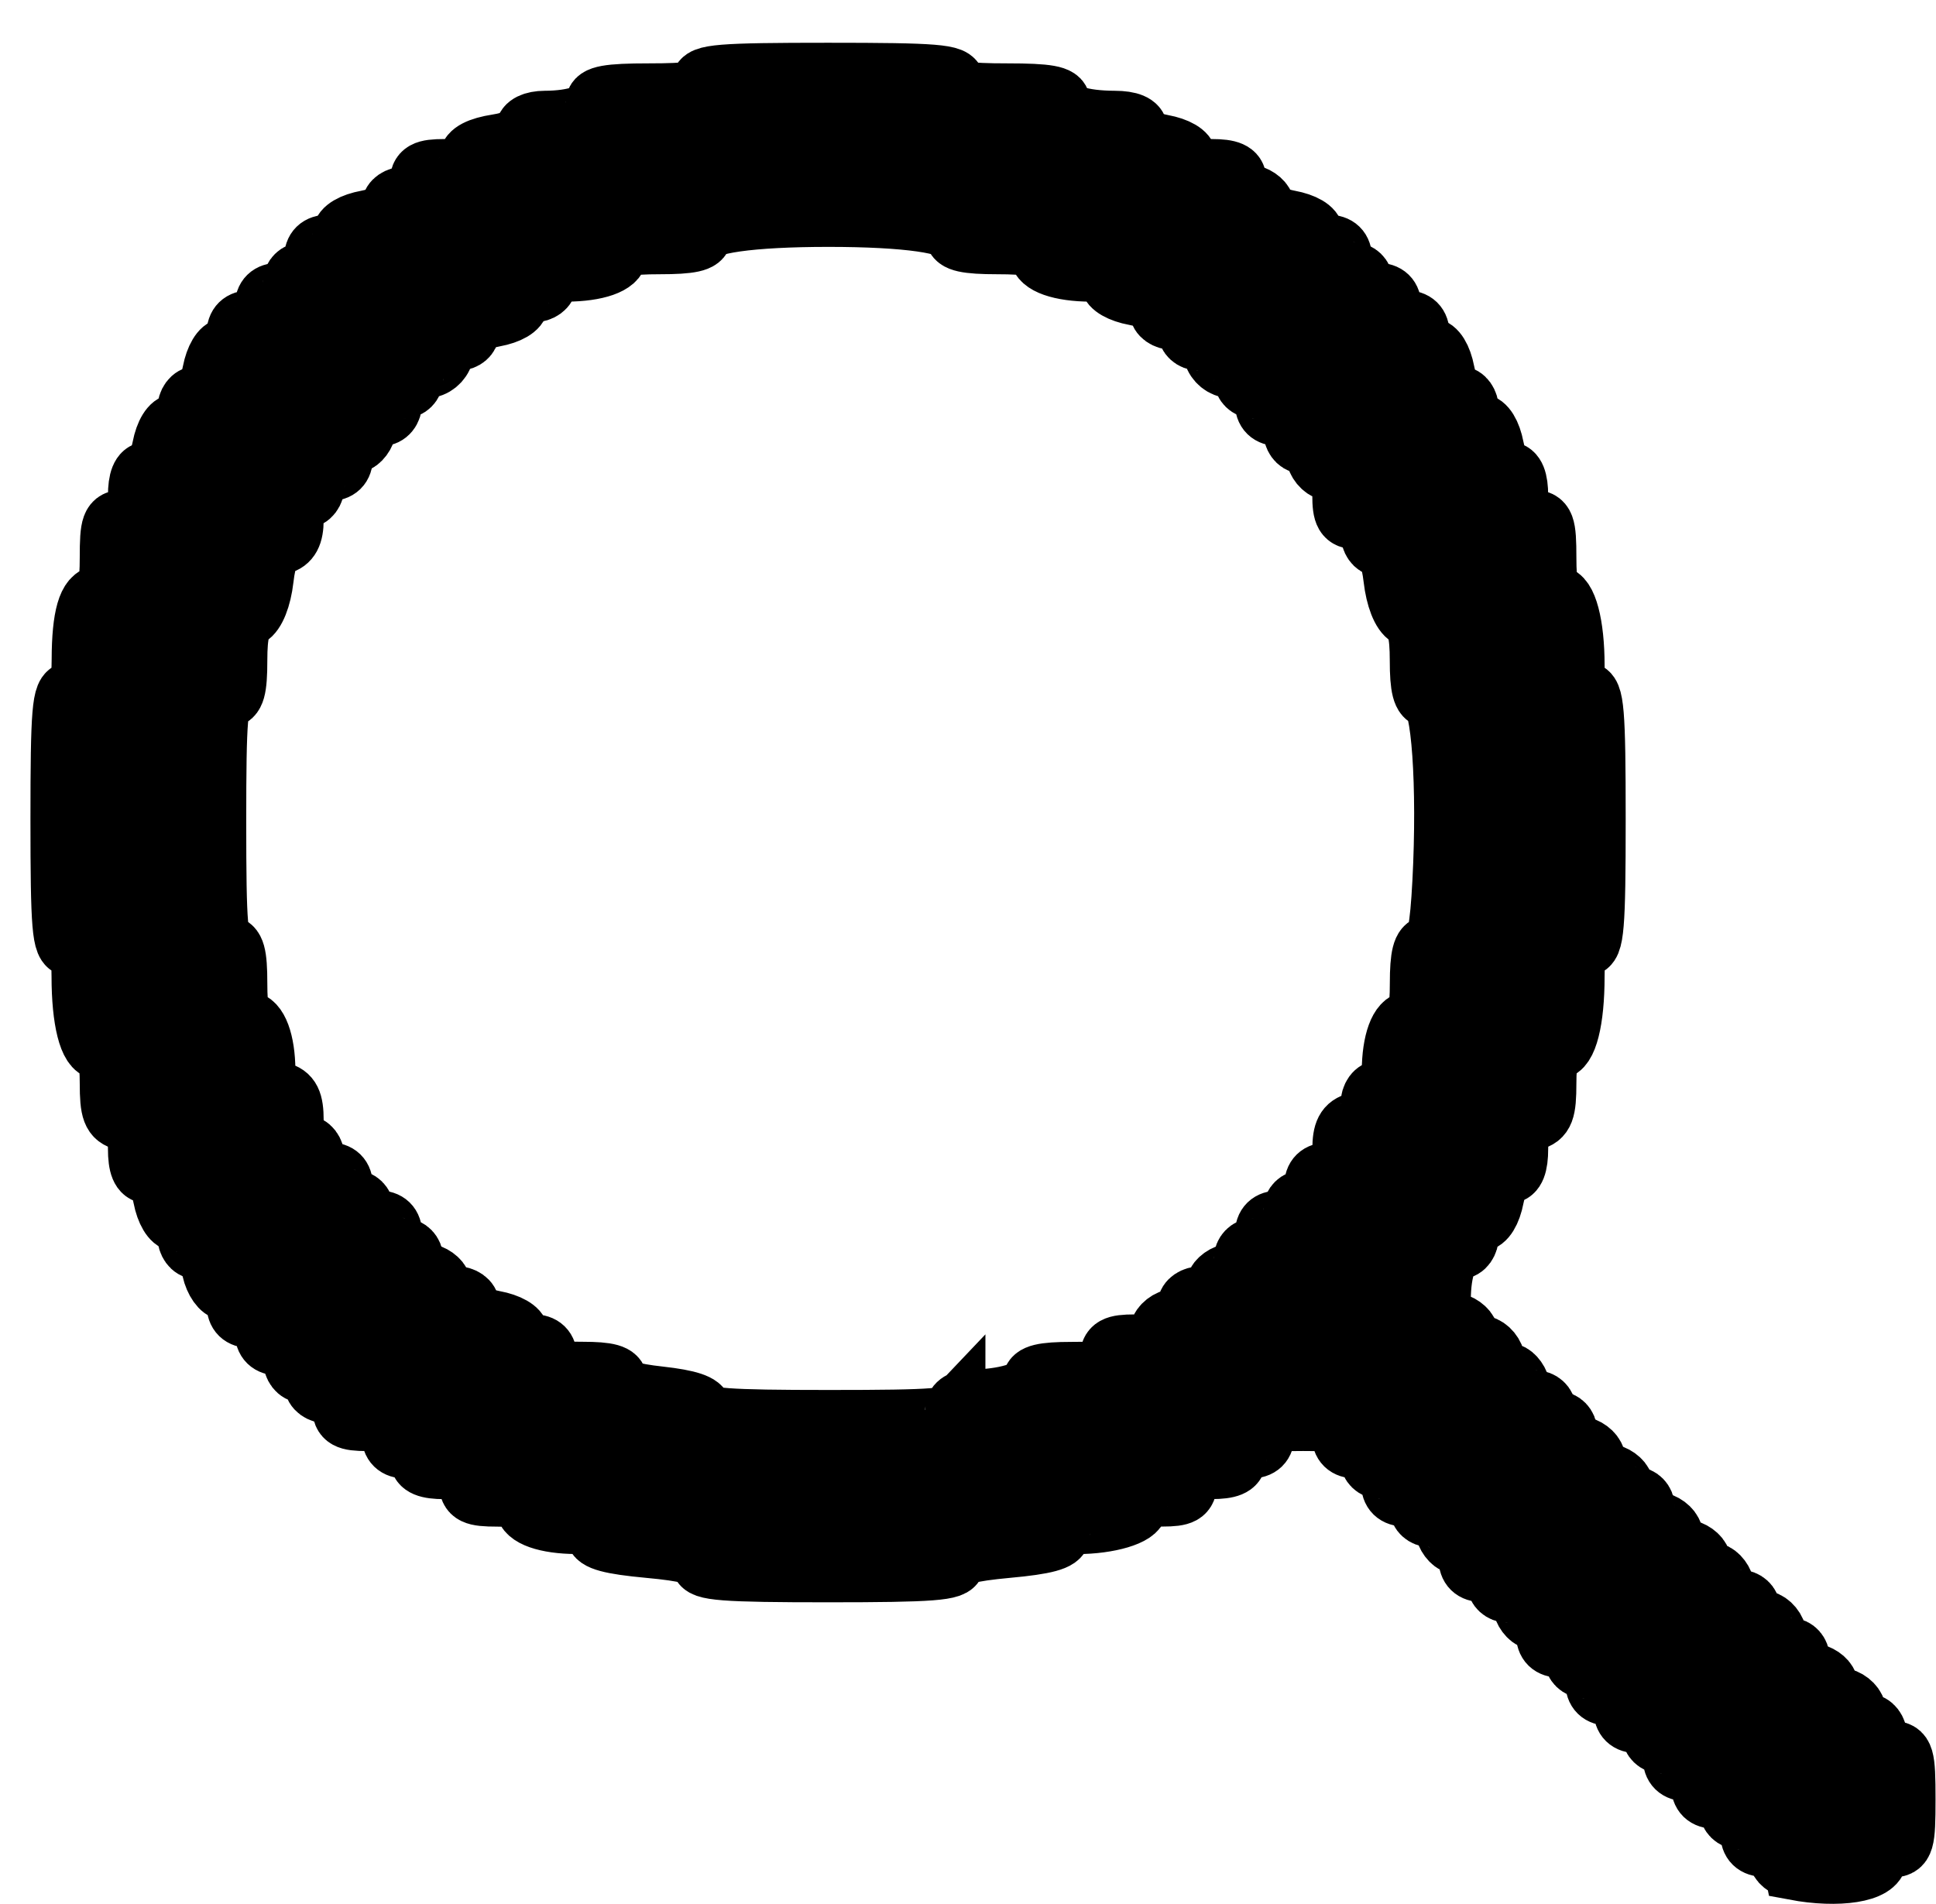
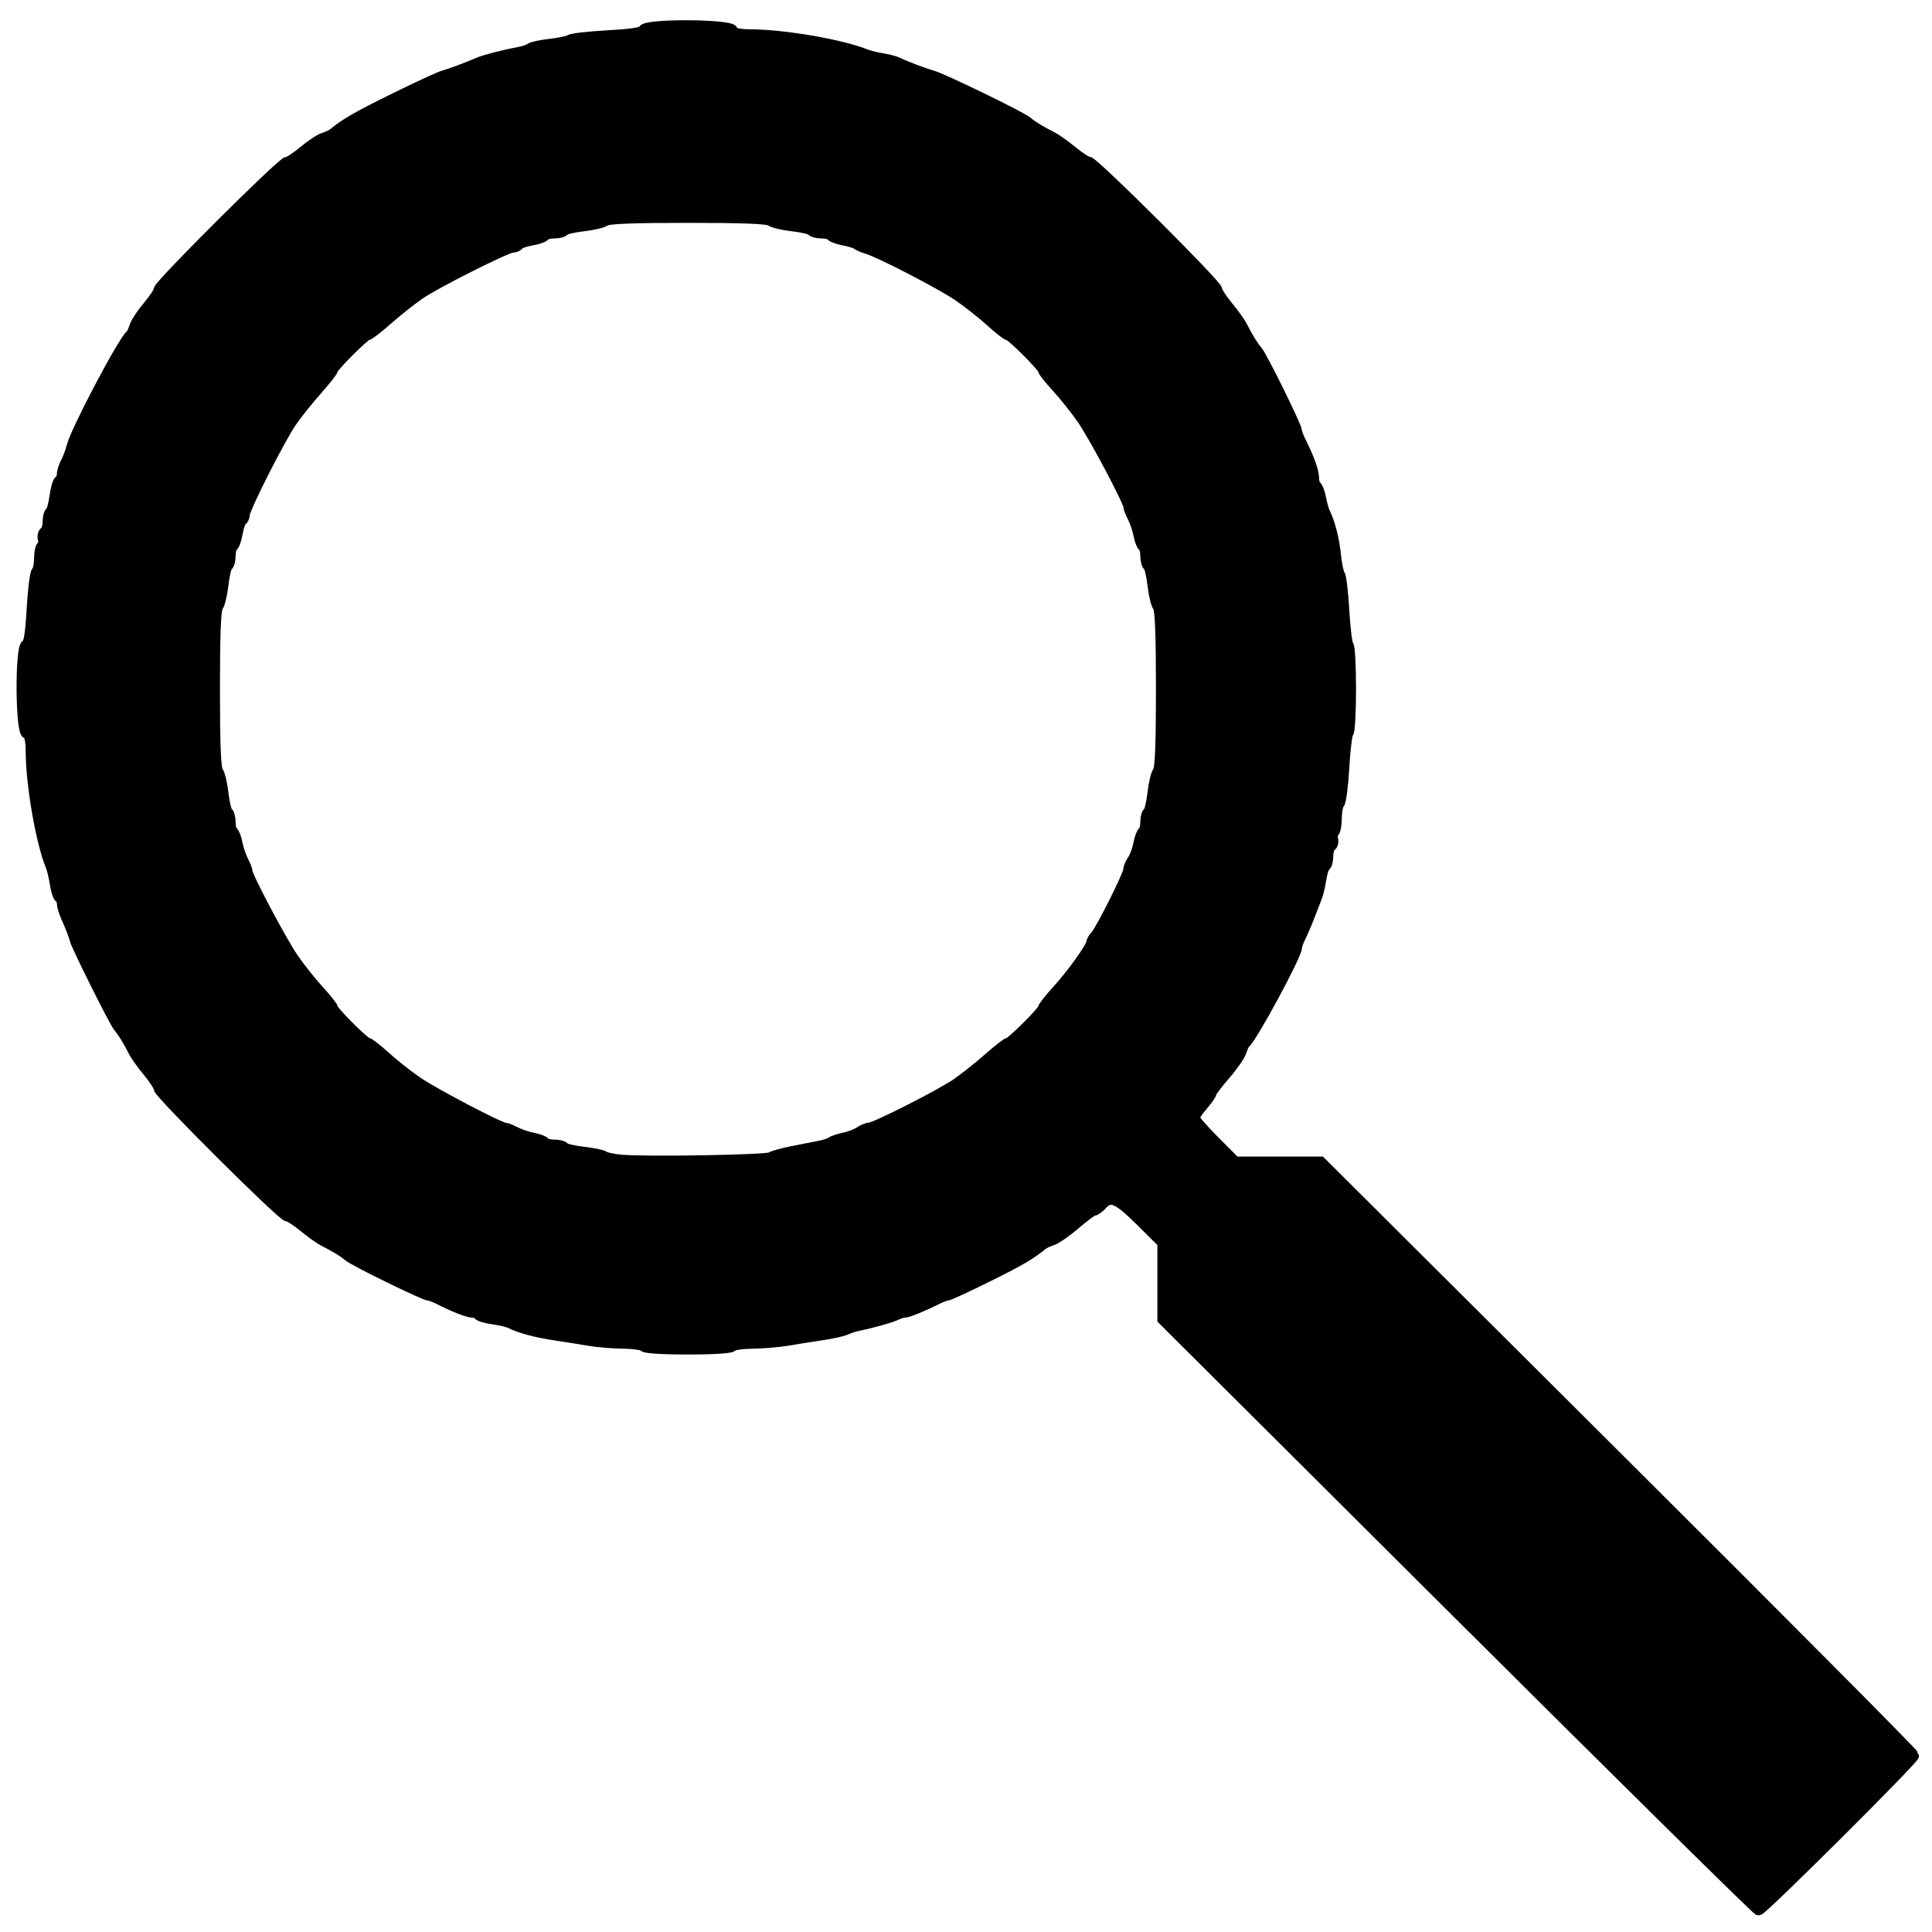
- <svg xmlns="http://www.w3.org/2000/svg" width="32.128mm" height="31.598mm" viewBox="0 0 32.128 31.598" version="1.1" id="svg1" xml:space="preserve">
-   <defs id="defs1" />
-   <g id="layer1" transform="translate(72.67928,-43.25833)">
-     <path fill="currentColor" stroke="currentColor" d="m -42.901,74.285 c -0.145,-0.027 -0.263,-0.123 -0.263,-0.213 0,-0.09 -0.105,-0.163 -0.234,-0.163 -0.156,0 -0.234,-0.076 -0.234,-0.228 0,-0.127 -0.078,-0.228 -0.175,-0.228 -0.096,0 -0.175,-0.077 -0.175,-0.171 0,-0.095 -0.104,-0.171 -0.234,-0.171 -0.156,0 -0.234,-0.076 -0.234,-0.228 0,-0.152 -0.078,-0.228 -0.234,-0.228 -0.156,0 -0.234,-0.076 -0.234,-0.228 0,-0.127 -0.078,-0.228 -0.175,-0.228 -0.096,0 -0.175,-0.077 -0.175,-0.171 0,-0.095 -0.104,-0.171 -0.234,-0.171 -0.156,0 -0.234,-0.076 -0.234,-0.228 0,-0.152 -0.078,-0.228 -0.234,-0.228 -0.156,0 -0.234,-0.076 -0.234,-0.228 0,-0.127 -0.078,-0.228 -0.175,-0.228 -0.096,0 -0.175,-0.077 -0.175,-0.171 0,-0.095 -0.104,-0.171 -0.234,-0.171 -0.156,0 -0.234,-0.076 -0.234,-0.228 0,-0.126 -0.073,-0.228 -0.162,-0.228 -0.089,0 -0.189,-0.103 -0.223,-0.228 -0.034,-0.126 -0.145,-0.228 -0.247,-0.228 -0.102,0 -0.186,-0.077 -0.186,-0.171 0,-0.095 -0.104,-0.171 -0.234,-0.171 -0.156,0 -0.234,-0.076 -0.234,-0.228 0,-0.126 -0.073,-0.228 -0.162,-0.228 -0.089,0 -0.189,-0.103 -0.223,-0.228 -0.034,-0.126 -0.145,-0.228 -0.247,-0.228 -0.102,0 -0.186,-0.077 -0.186,-0.171 0,-0.095 -0.104,-0.171 -0.234,-0.171 -0.156,0 -0.234,-0.076 -0.234,-0.228 0,-0.127 -0.078,-0.228 -0.175,-0.228 -0.096,0 -0.175,-0.077 -0.175,-0.171 0,-0.095 -0.104,-0.171 -0.234,-0.171 -0.156,0 -0.234,-0.076 -0.234,-0.228 0,-0.201 -0.078,-0.228 -0.642,-0.228 -0.564,0 -0.642,0.028 -0.642,0.228 0,0.152 -0.078,0.228 -0.234,0.228 -0.13,0 -0.234,0.076 -0.234,0.171 0,0.12 -0.123,0.171 -0.409,0.171 -0.331,0 -0.409,0.044 -0.409,0.228 0,0.185 -0.078,0.228 -0.409,0.228 -0.269,0 -0.409,0.054 -0.409,0.157 0,0.157 -0.481,0.3 -1.007,0.3 -0.158,0 -0.277,0.068 -0.277,0.158 0,0.113 -0.248,0.181 -0.876,0.238 -0.639,0.059 -0.876,0.124 -0.876,0.242 0,0.133 -0.368,0.162 -2.102,0.162 -1.734,0 -2.102,-0.028 -2.102,-0.162 0,-0.118 -0.237,-0.183 -0.876,-0.242 -0.628,-0.058 -0.876,-0.125 -0.876,-0.238 0,-0.096 -0.126,-0.158 -0.321,-0.159 -0.5,-0.002 -0.847,-0.124 -0.847,-0.297 0,-0.108 -0.147,-0.158 -0.467,-0.158 -0.389,0 -0.467,-0.038 -0.467,-0.228 0,-0.185 -0.078,-0.228 -0.409,-0.228 -0.285,0 -0.409,-0.052 -0.409,-0.171 0,-0.095 -0.104,-0.171 -0.234,-0.171 -0.156,0 -0.234,-0.076 -0.234,-0.228 0,-0.185 -0.078,-0.228 -0.409,-0.228 -0.331,0 -0.409,-0.043 -0.409,-0.228 0,-0.152 -0.078,-0.228 -0.234,-0.228 -0.13,0 -0.234,-0.076 -0.234,-0.171 0,-0.094 -0.079,-0.171 -0.175,-0.171 -0.097,0 -0.175,-0.101 -0.175,-0.228 0,-0.152 -0.078,-0.228 -0.234,-0.228 -0.156,0 -0.234,-0.076 -0.234,-0.228 0,-0.152 -0.078,-0.228 -0.234,-0.228 -0.156,0 -0.234,-0.076 -0.234,-0.228 0,-0.126 -0.075,-0.228 -0.166,-0.228 -0.091,0 -0.201,-0.154 -0.243,-0.343 -0.042,-0.188 -0.152,-0.343 -0.243,-0.343 -0.091,0 -0.166,-0.103 -0.166,-0.228 0,-0.126 -0.073,-0.228 -0.162,-0.228 -0.093,0 -0.195,-0.171 -0.239,-0.4 -0.046,-0.239 -0.145,-0.4 -0.247,-0.4 -0.117,0 -0.17,-0.127 -0.17,-0.41 0,-0.314 -0.055,-0.424 -0.234,-0.47 -0.193,-0.049 -0.234,-0.156 -0.234,-0.617 0,-0.397 -0.046,-0.558 -0.161,-0.558 -0.184,0 -0.307,-0.486 -0.307,-1.213 0,-0.368 -0.046,-0.5 -0.175,-0.5 -0.149,0 -0.175,-0.311 -0.175,-2.112 0,-1.802 0.026,-2.112 0.175,-2.112 0.131,0 0.176,-0.137 0.177,-0.542 0.002,-0.705 0.103,-1.056 0.304,-1.056 0.118,0 0.162,-0.169 0.162,-0.628 0,-0.552 0.028,-0.628 0.234,-0.628 0.189,0 0.234,-0.076 0.234,-0.4 0,-0.265 0.055,-0.4 0.162,-0.4 0.093,0 0.195,-0.171 0.239,-0.4 0.046,-0.239 0.145,-0.4 0.247,-0.4 0.093,0 0.17,-0.103 0.17,-0.228 0,-0.126 0.076,-0.228 0.17,-0.228 0.102,0 0.201,-0.16 0.247,-0.4 0.044,-0.229 0.146,-0.4 0.239,-0.4 0.089,0 0.162,-0.103 0.162,-0.228 0,-0.152 0.078,-0.228 0.234,-0.228 0.156,0 0.234,-0.076 0.234,-0.228 0,-0.152 0.078,-0.228 0.234,-0.228 0.13,0 0.234,-0.076 0.234,-0.171 0,-0.094 0.079,-0.171 0.175,-0.171 0.097,0 0.175,-0.101 0.175,-0.228 0,-0.152 0.078,-0.228 0.234,-0.228 0.128,0 0.234,-0.075 0.234,-0.166 0,-0.099 0.164,-0.196 0.409,-0.241 0.234,-0.043 0.409,-0.143 0.409,-0.234 0,-0.087 0.105,-0.159 0.234,-0.159 0.156,0 0.234,-0.076 0.234,-0.228 0,-0.185 0.078,-0.228 0.409,-0.228 0.284,0 0.409,-0.052 0.409,-0.17 0,-0.11 0.165,-0.196 0.467,-0.243 0.282,-0.044 0.467,-0.135 0.467,-0.23 0,-0.094 0.128,-0.157 0.321,-0.158 0.5,-0.002 0.847,-0.124 0.847,-0.297 0,-0.12 0.208,-0.158 0.876,-0.158 0.701,0 0.876,-0.034 0.876,-0.171 0,-0.146 0.311,-0.171 2.102,-0.171 1.791,0 2.102,0.025 2.102,0.171 0,0.137 0.175,0.171 0.876,0.171 0.668,0 0.876,0.038 0.876,0.158 0,0.18 0.35,0.295 0.905,0.297 0.245,9.47e-4 0.38,0.058 0.38,0.16 0,0.091 0.175,0.191 0.409,0.234 0.245,0.045 0.409,0.142 0.409,0.241 0,0.114 0.129,0.166 0.409,0.166 0.296,0 0.409,0.05 0.409,0.182 0,0.1 0.105,0.209 0.234,0.242 0.128,0.033 0.234,0.125 0.234,0.205 0,0.08 0.184,0.179 0.409,0.22 0.245,0.045 0.409,0.142 0.409,0.241 0,0.091 0.105,0.166 0.234,0.166 0.156,0 0.234,0.076 0.234,0.228 0,0.127 0.078,0.228 0.175,0.228 0.096,0 0.175,0.077 0.175,0.171 0,0.095 0.104,0.171 0.234,0.171 0.156,0 0.234,0.076 0.234,0.228 0,0.152 0.078,0.228 0.234,0.228 0.156,0 0.234,0.076 0.234,0.228 0,0.126 0.076,0.228 0.17,0.228 0.102,0 0.201,0.16 0.247,0.4 0.044,0.229 0.146,0.4 0.239,0.4 0.089,0 0.162,0.103 0.162,0.228 0,0.126 0.076,0.228 0.17,0.228 0.102,0 0.201,0.16 0.247,0.4 0.044,0.229 0.146,0.4 0.239,0.4 0.107,0 0.162,0.135 0.162,0.4 0,0.324 0.044,0.4 0.234,0.4 0.205,0 0.234,0.076 0.234,0.628 0,0.457 0.044,0.628 0.161,0.628 0.179,0 0.307,0.483 0.307,1.156 0,0.317 0.05,0.442 0.175,0.442 0.149,0 0.175,0.311 0.175,2.112 0,1.802 -0.026,2.112 -0.175,2.112 -0.129,0 -0.175,0.132 -0.175,0.5 0,0.727 -0.123,1.213 -0.307,1.213 -0.114,0 -0.161,0.161 -0.161,0.558 0,0.462 -0.04,0.568 -0.234,0.617 -0.179,0.046 -0.234,0.156 -0.234,0.47 0,0.274 -0.054,0.41 -0.162,0.41 -0.093,0 -0.195,0.171 -0.239,0.4 -0.046,0.239 -0.145,0.4 -0.247,0.4 -0.093,0 -0.17,0.103 -0.17,0.228 0,0.126 -0.073,0.228 -0.162,0.228 -0.178,0 -0.302,0.34 -0.304,0.839 -0.001,0.229 0.067,0.342 0.232,0.384 0.128,0.033 0.234,0.131 0.234,0.218 0,0.087 0.084,0.158 0.186,0.158 0.102,0 0.214,0.103 0.247,0.228 0.034,0.126 0.128,0.228 0.209,0.228 0.081,0 0.175,0.103 0.209,0.228 0.034,0.126 0.145,0.228 0.247,0.228 0.102,0 0.186,0.077 0.186,0.171 0,0.094 0.079,0.171 0.175,0.171 0.096,0 0.175,0.082 0.175,0.182 0,0.1 0.105,0.209 0.234,0.242 0.128,0.033 0.234,0.136 0.234,0.228 0,0.093 0.105,0.196 0.234,0.228 0.128,0.033 0.234,0.131 0.234,0.218 0,0.087 0.079,0.158 0.175,0.158 0.096,0 0.175,0.082 0.175,0.182 0,0.1 0.105,0.209 0.234,0.242 0.128,0.033 0.234,0.136 0.234,0.228 0,0.093 0.105,0.196 0.234,0.228 0.128,0.033 0.234,0.131 0.234,0.218 0,0.087 0.073,0.158 0.162,0.158 0.089,0 0.189,0.103 0.223,0.228 0.034,0.126 0.145,0.228 0.247,0.228 0.102,0 0.186,0.077 0.186,0.171 0,0.094 0.084,0.171 0.186,0.171 0.102,0 0.214,0.103 0.247,0.228 0.034,0.126 0.134,0.228 0.223,0.228 0.089,0 0.162,0.082 0.162,0.182 0,0.1 0.105,0.209 0.234,0.242 0.128,0.033 0.234,0.125 0.234,0.204 0,0.08 0.105,0.172 0.234,0.204 0.128,0.033 0.234,0.142 0.234,0.242 0,0.1 0.079,0.182 0.175,0.182 0.097,0 0.175,0.101 0.175,0.228 0,0.152 0.078,0.228 0.234,0.228 0.211,0 0.234,0.076 0.234,0.799 0,0.723 -0.022,0.799 -0.234,0.799 -0.128,0 -0.234,0.071 -0.234,0.158 0,0.254 -0.64,0.356 -1.372,0.218 z m -13.926,-7.627 c 0,-0.104 0.109,-0.171 0.277,-0.171 0.526,0 1.007,-0.143 1.007,-0.3 0,-0.114 0.175,-0.157 0.642,-0.157 0.564,0 0.642,-0.028 0.642,-0.228 0,-0.185 0.078,-0.228 0.409,-0.228 0.296,0 0.409,-0.05 0.409,-0.182 0,-0.1 0.105,-0.209 0.234,-0.242 0.128,-0.033 0.234,-0.131 0.234,-0.218 0,-0.087 0.105,-0.158 0.234,-0.158 0.128,0 0.234,-0.071 0.234,-0.158 0,-0.087 0.105,-0.185 0.234,-0.218 0.128,-0.033 0.234,-0.142 0.234,-0.242 0,-0.1 0.079,-0.182 0.175,-0.182 0.097,0 0.175,-0.101 0.175,-0.228 0,-0.152 0.078,-0.228 0.234,-0.228 0.13,0 0.234,-0.076 0.234,-0.171 0,-0.094 0.079,-0.171 0.175,-0.171 0.097,0 0.175,-0.101 0.175,-0.228 0,-0.152 0.078,-0.228 0.234,-0.228 0.188,0 0.234,-0.076 0.234,-0.386 0,-0.29 0.058,-0.401 0.234,-0.446 0.14,-0.036 0.234,-0.156 0.234,-0.299 0,-0.136 0.075,-0.239 0.175,-0.239 0.113,0 0.176,-0.112 0.177,-0.314 0.003,-0.489 0.127,-0.828 0.304,-0.828 0.118,0 0.162,-0.169 0.162,-0.628 0,-0.454 0.044,-0.628 0.159,-0.628 0.119,0 0.173,-0.267 0.215,-1.056 0.084,-1.597 -0.018,-3.054 -0.214,-3.054 -0.117,0 -0.161,-0.171 -0.161,-0.622 0,-0.453 -0.051,-0.65 -0.188,-0.725 -0.113,-0.062 -0.212,-0.314 -0.249,-0.634 -0.04,-0.344 -0.117,-0.531 -0.221,-0.531 -0.088,0 -0.16,-0.103 -0.16,-0.228 0,-0.152 -0.078,-0.228 -0.234,-0.228 -0.189,0 -0.234,-0.076 -0.234,-0.4 0,-0.29 -0.051,-0.4 -0.186,-0.4 -0.102,0 -0.214,-0.103 -0.247,-0.228 -0.034,-0.126 -0.134,-0.228 -0.223,-0.228 -0.089,0 -0.162,-0.103 -0.162,-0.228 0,-0.152 -0.078,-0.228 -0.234,-0.228 -0.156,0 -0.234,-0.076 -0.234,-0.228 0,-0.127 -0.078,-0.228 -0.175,-0.228 -0.096,0 -0.175,-0.077 -0.175,-0.171 0,-0.094 -0.099,-0.171 -0.22,-0.171 -0.122,0 -0.247,-0.102 -0.281,-0.228 -0.034,-0.126 -0.145,-0.228 -0.247,-0.228 -0.102,0 -0.186,-0.077 -0.186,-0.171 0,-0.095 -0.104,-0.171 -0.234,-0.171 -0.128,0 -0.234,-0.075 -0.234,-0.166 0,-0.099 -0.164,-0.196 -0.409,-0.241 -0.234,-0.043 -0.409,-0.143 -0.409,-0.234 0,-0.096 -0.126,-0.159 -0.321,-0.16 -0.5,-0.002 -0.847,-0.124 -0.847,-0.297 0,-0.117 -0.182,-0.158 -0.701,-0.158 -0.513,0 -0.701,-0.042 -0.701,-0.155 0,-0.184 -0.809,-0.299 -2.102,-0.299 -1.293,0 -2.102,0.115 -2.102,0.299 0,0.114 -0.188,0.155 -0.701,0.155 -0.519,0 -0.701,0.041 -0.701,0.158 0,0.173 -0.347,0.295 -0.847,0.297 -0.207,9.46e-4 -0.321,0.062 -0.321,0.173 0,0.095 -0.104,0.171 -0.234,0.171 -0.128,0 -0.234,0.075 -0.234,0.166 0,0.099 -0.164,0.196 -0.409,0.241 -0.234,0.043 -0.409,0.143 -0.409,0.234 0,0.087 -0.084,0.159 -0.186,0.159 -0.102,0 -0.214,0.103 -0.247,0.228 -0.034,0.126 -0.159,0.228 -0.281,0.228 -0.121,0 -0.22,0.077 -0.22,0.171 0,0.094 -0.079,0.171 -0.175,0.171 -0.097,0 -0.175,0.101 -0.175,0.228 0,0.133 -0.078,0.228 -0.186,0.228 -0.102,0 -0.214,0.103 -0.247,0.228 -0.034,0.126 -0.134,0.228 -0.223,0.228 -0.089,0 -0.162,0.103 -0.162,0.228 0,0.152 -0.078,0.228 -0.234,0.228 -0.156,0 -0.234,0.076 -0.234,0.228 0,0.127 -0.078,0.228 -0.175,0.228 -0.118,0 -0.175,0.115 -0.175,0.353 0,0.25 -0.064,0.37 -0.219,0.409 -0.162,0.041 -0.235,0.193 -0.28,0.577 -0.036,0.311 -0.136,0.563 -0.248,0.624 -0.136,0.075 -0.188,0.272 -0.188,0.725 0,0.477 -0.041,0.622 -0.175,0.622 -0.149,0 -0.175,0.304 -0.175,2.055 0,1.751 0.026,2.055 0.175,2.055 0.134,0 0.175,0.146 0.175,0.628 0,0.459 0.044,0.628 0.162,0.628 0.175,0 0.301,0.338 0.304,0.815 0.001,0.204 0.077,0.32 0.235,0.36 0.179,0.046 0.234,0.156 0.234,0.47 0,0.289 0.052,0.41 0.175,0.41 0.097,0 0.175,0.101 0.175,0.228 0,0.152 0.078,0.228 0.234,0.228 0.156,0 0.234,0.076 0.234,0.228 0,0.127 0.078,0.228 0.175,0.228 0.096,0 0.175,0.077 0.175,0.171 0,0.095 0.104,0.171 0.234,0.171 0.156,0 0.234,0.076 0.234,0.228 0,0.127 0.078,0.228 0.175,0.228 0.096,0 0.175,0.082 0.175,0.182 0,0.1 0.105,0.209 0.234,0.242 0.128,0.033 0.234,0.131 0.234,0.218 0,0.087 0.105,0.158 0.234,0.158 0.128,0 0.234,0.075 0.234,0.166 0,0.099 0.164,0.196 0.409,0.241 0.234,0.043 0.409,0.143 0.409,0.234 0,0.087 0.105,0.159 0.234,0.159 0.156,0 0.234,0.076 0.234,0.228 0,0.198 0.078,0.228 0.584,0.228 0.432,0 0.584,0.043 0.584,0.166 0,0.118 0.203,0.188 0.701,0.243 0.477,0.053 0.701,0.127 0.701,0.234 0,0.127 0.399,0.157 2.102,0.157 1.791,0 2.102,-0.025 2.102,-0.171 z" id="path1" />
+ <svg class="search-icon" viewBox="0 0 175.988 175.988">
+   <g transform="translate(135.8189,-110.269)">
+     <path fill="currentColor" stroke="currentColor" d="M -2.889,257.346 -29.893,230.446 v -3.489 -3.489 l -2.013,-1.994 c -2.124,-2.103 -2.751,-2.364 -3.556,-1.478 -0.258,0.284 -0.581,0.516 -0.717,0.516 -0.137,0 -0.905,0.565 -1.708,1.255 -0.803,0.69 -1.742,1.343 -2.088,1.451 -0.345,0.108 -0.753,0.299 -0.907,0.425 -1.088,0.894 -2.081,1.473 -5.05,2.942 -1.854,0.918 -3.483,1.668 -3.618,1.668 -0.136,0 -0.577,0.167 -0.98,0.371 -1.212,0.613 -2.607,1.177 -2.913,1.177 -0.158,0 -0.491,0.102 -0.738,0.228 -0.441,0.223 -2.144,0.704 -3.429,0.968 -0.356,0.073 -0.881,0.243 -1.166,0.377 -0.285,0.134 -1.276,0.354 -2.202,0.489 -0.926,0.135 -2.325,0.356 -3.109,0.492 -0.784,0.136 -2.205,0.256 -3.158,0.266 -0.953,0.01 -1.805,0.135 -1.893,0.277 -0.095,0.153 -1.725,0.258 -4.015,0.258 -2.291,0 -3.92,-0.105 -4.015,-0.258 -0.088,-0.142 -0.94,-0.267 -1.893,-0.277 -0.953,-0.01 -2.374,-0.13 -3.158,-0.266 -0.784,-0.136 -2.166,-0.357 -3.072,-0.491 -1.667,-0.246 -3.155,-0.644 -3.993,-1.068 -0.252,-0.128 -0.984,-0.304 -1.626,-0.391 -0.642,-0.088 -1.229,-0.259 -1.305,-0.381 -0.076,-0.122 -0.317,-0.222 -0.537,-0.222 -0.404,0 -1.682,-0.498 -3.024,-1.177 -0.403,-0.204 -0.843,-0.371 -0.976,-0.371 -0.381,0 -6.786,-3.13 -7.294,-3.565 -0.479,-0.41 -1.19,-0.845 -2.265,-1.386 -0.356,-0.179 -1.18,-0.764 -1.83,-1.3 -0.65,-0.536 -1.334,-0.974 -1.519,-0.974 -0.439,0 -11.676,-11.193 -11.676,-11.631 0,-0.184 -0.44,-0.865 -0.978,-1.513 -0.538,-0.648 -1.126,-1.468 -1.305,-1.823 -0.543,-1.071 -0.979,-1.778 -1.391,-2.256 -0.365,-0.424 -3.831,-7.37 -3.96,-7.936 -0.08,-0.353 -0.381,-1.131 -0.812,-2.103 -0.198,-0.447 -0.361,-0.992 -0.361,-1.21 0,-0.219 -0.106,-0.463 -0.236,-0.543 -0.13,-0.08 -0.312,-0.638 -0.403,-1.241 -0.092,-0.602 -0.263,-1.328 -0.382,-1.611 -0.88,-2.114 -1.789,-7.304 -1.815,-10.358 -0.01,-1.162 -0.117,-1.625 -0.402,-1.734 -0.545,-0.208 -0.581,-7.848 -0.038,-8.056 0.254,-0.097 0.4,-1.003 0.529,-3.28 0.098,-1.73 0.29,-3.257 0.427,-3.393 0.137,-0.136 0.248,-0.682 0.248,-1.213 0,-0.531 0.106,-1.03 0.235,-1.11 0.129,-0.08 0.177,-0.364 0.107,-0.631 -0.07,-0.268 -9.8e-4,-0.565 0.154,-0.66 0.155,-0.095 0.282,-0.508 0.282,-0.917 0,-0.409 0.101,-0.806 0.225,-0.882 0.124,-0.076 0.302,-0.717 0.396,-1.424 0.094,-0.707 0.284,-1.355 0.423,-1.44 0.138,-0.085 0.252,-0.351 0.253,-0.591 8.9e-4,-0.24 0.158,-0.734 0.349,-1.099 0.191,-0.364 0.43,-1.003 0.532,-1.419 0.351,-1.438 4.656,-9.601 5.365,-10.175 0.088,-0.071 0.25,-0.418 0.361,-0.772 0.111,-0.354 0.651,-1.174 1.201,-1.823 0.549,-0.649 0.999,-1.331 0.999,-1.515 0,-0.438 11.237,-11.631 11.676,-11.631 0.185,0 0.869,-0.448 1.521,-0.995 0.652,-0.547 1.466,-1.084 1.81,-1.193 0.344,-0.109 0.751,-0.301 0.904,-0.427 1.104,-0.907 2.138,-1.501 5.514,-3.167 2.108,-1.04 4.123,-1.971 4.479,-2.069 0.625,-0.172 2.168,-0.747 3.238,-1.207 0.556,-0.239 2.36,-0.702 3.627,-0.93 0.427,-0.077 0.901,-0.238 1.053,-0.358 0.152,-0.12 0.968,-0.295 1.813,-0.39 0.845,-0.095 1.66,-0.268 1.811,-0.385 0.15,-0.117 1.689,-0.292 3.419,-0.39 2.276,-0.128 3.183,-0.274 3.28,-0.526 0.208,-0.541 7.878,-0.505 8.087,0.038 0.109,0.284 0.574,0.391 1.74,0.4 3.057,0.025 8.223,0.922 10.399,1.804 0.285,0.116 0.97,0.284 1.521,0.375 0.552,0.091 1.193,0.262 1.425,0.379 0.6,0.304 2.378,0.979 3.141,1.191 0.946,0.263 8.081,3.732 8.615,4.189 0.48,0.41 1.191,0.845 2.265,1.385 0.356,0.179 1.18,0.764 1.83,1.3 0.65,0.536 1.334,0.974 1.519,0.974 0.439,0 11.676,11.193 11.676,11.631 0,0.184 0.44,0.865 0.978,1.513 0.538,0.648 1.126,1.468 1.305,1.823 0.543,1.071 0.979,1.779 1.391,2.256 0.436,0.506 3.579,6.887 3.579,7.266 0,0.133 0.163,0.57 0.363,0.972 0.78,1.57 1.191,2.71 1.191,3.304 0,0.342 0.103,0.685 0.23,0.762 0.126,0.078 0.309,0.563 0.406,1.079 0.097,0.516 0.271,1.127 0.386,1.358 0.446,0.894 0.836,2.432 0.975,3.846 0.08,0.812 0.244,1.602 0.366,1.756 0.121,0.154 0.298,1.639 0.393,3.299 0.095,1.661 0.272,3.08 0.392,3.154 0.12,0.074 0.219,1.863 0.219,3.975 0,2.112 -0.099,3.901 -0.219,3.975 -0.12,0.074 -0.297,1.5 -0.393,3.168 -0.096,1.668 -0.289,3.147 -0.429,3.286 -0.14,0.14 -0.255,0.746 -0.255,1.348 0,0.602 -0.106,1.159 -0.235,1.239 -0.129,0.08 -0.177,0.364 -0.107,0.631 0.07,0.268 0.001,0.565 -0.154,0.66 -0.155,0.095 -0.282,0.508 -0.282,0.917 0,0.409 -0.106,0.809 -0.237,0.889 -0.13,0.08 -0.312,0.638 -0.403,1.241 -0.092,0.602 -0.263,1.328 -0.38,1.611 -0.117,0.284 -0.411,1.039 -0.654,1.677 -0.242,0.639 -0.606,1.49 -0.808,1.892 -0.202,0.402 -0.368,0.864 -0.368,1.026 0,0.661 -4.059,8.181 -4.693,8.694 -0.088,0.071 -0.249,0.419 -0.359,0.774 -0.11,0.355 -0.767,1.3 -1.46,2.099 -0.693,0.8 -1.265,1.555 -1.271,1.677 -0.006,0.123 -0.355,0.625 -0.777,1.116 -0.422,0.491 -0.767,1.011 -0.767,1.155 0,0.144 0.842,1.106 1.872,2.139 l 1.872,1.877 h 3.893 3.893 l 27.005,26.901 c 14.853,14.795 27.005,27.018 27.005,27.16 0,0.337 -13.782,14.061 -14.12,14.061 -0.142,0 -12.41,-12.105 -27.263,-26.901 z M -65.624,215.718 c 0.204,-0.131 1.128,-0.386 2.055,-0.567 0.926,-0.181 2.033,-0.399 2.461,-0.484 0.427,-0.085 0.894,-0.243 1.036,-0.351 0.142,-0.108 0.667,-0.282 1.166,-0.388 0.499,-0.105 1.137,-0.351 1.418,-0.546 0.281,-0.195 0.667,-0.354 0.858,-0.354 0.528,0 6.489,-3.02 7.957,-4.031 0.712,-0.491 2.016,-1.526 2.896,-2.301 0.881,-0.775 1.693,-1.409 1.806,-1.409 0.284,0 3.199,-2.898 3.199,-3.181 0,-0.126 0.583,-0.865 1.295,-1.642 1.295,-1.411 3.108,-3.946 3.108,-4.344 0,-0.116 0.165,-0.394 0.367,-0.618 0.505,-0.561 3.001,-5.546 3.001,-5.993 0,-0.2 0.165,-0.598 0.367,-0.885 0.202,-0.287 0.448,-0.953 0.547,-1.479 0.099,-0.527 0.284,-1.021 0.41,-1.099 0.126,-0.078 0.23,-0.476 0.23,-0.885 0,-0.409 0.105,-0.808 0.234,-0.887 0.128,-0.079 0.316,-0.87 0.417,-1.757 0.101,-0.887 0.317,-1.776 0.479,-1.975 0.205,-0.251 0.295,-2.548 0.295,-7.508 0,-4.96 -0.09,-7.257 -0.295,-7.508 -0.162,-0.199 -0.378,-1.088 -0.479,-1.975 -0.101,-0.887 -0.289,-1.678 -0.417,-1.757 -0.128,-0.079 -0.234,-0.478 -0.234,-0.887 0,-0.409 -0.103,-0.807 -0.23,-0.885 -0.126,-0.078 -0.306,-0.544 -0.398,-1.036 -0.093,-0.492 -0.338,-1.219 -0.546,-1.616 -0.208,-0.396 -0.378,-0.837 -0.379,-0.98 -0.003,-0.469 -3.101,-6.313 -4.186,-7.897 -0.585,-0.854 -1.631,-2.171 -2.325,-2.927 -0.694,-0.756 -1.262,-1.472 -1.262,-1.589 0,-0.29 -2.903,-3.197 -3.194,-3.197 -0.127,0 -0.852,-0.566 -1.611,-1.257 -0.759,-0.691 -2.087,-1.737 -2.951,-2.325 -1.615,-1.098 -7.151,-3.96 -8.305,-4.294 -0.356,-0.103 -0.764,-0.279 -0.907,-0.391 -0.142,-0.112 -0.697,-0.285 -1.233,-0.385 -0.536,-0.1 -1.038,-0.284 -1.116,-0.41 -0.078,-0.126 -0.478,-0.229 -0.889,-0.229 -0.411,0 -0.812,-0.105 -0.891,-0.233 -0.079,-0.128 -0.873,-0.315 -1.764,-0.416 -0.891,-0.101 -1.783,-0.315 -1.983,-0.477 -0.252,-0.204 -2.558,-0.294 -7.537,-0.294 -4.979,0 -7.285,0.09 -7.537,0.294 -0.2,0.162 -1.092,0.376 -1.983,0.477 -0.891,0.101 -1.684,0.288 -1.764,0.416 -0.079,0.128 -0.48,0.233 -0.891,0.233 -0.411,0 -0.812,0.106 -0.893,0.236 -0.08,0.13 -0.611,0.314 -1.18,0.41 -0.568,0.096 -1.099,0.28 -1.18,0.409 -0.08,0.13 -0.318,0.236 -0.529,0.236 -0.56,0 -7.011,3.246 -8.524,4.289 -0.712,0.491 -2.016,1.527 -2.896,2.301 -0.881,0.775 -1.7,1.409 -1.821,1.409 -0.277,0 -3.183,2.909 -3.183,3.186 0,0.112 -0.636,0.922 -1.414,1.799 -0.778,0.877 -1.817,2.175 -2.31,2.885 -1.047,1.507 -4.306,7.933 -4.306,8.491 0,0.21 -0.106,0.447 -0.236,0.527 -0.13,0.08 -0.315,0.609 -0.411,1.175 -0.096,0.566 -0.281,1.095 -0.411,1.175 -0.13,0.08 -0.236,0.48 -0.236,0.889 0,0.409 -0.105,0.808 -0.234,0.887 -0.128,0.079 -0.316,0.87 -0.417,1.757 -0.101,0.887 -0.317,1.776 -0.479,1.975 -0.205,0.251 -0.295,2.548 -0.295,7.508 0,4.96 0.09,7.257 0.295,7.508 0.162,0.199 0.378,1.088 0.479,1.975 0.101,0.887 0.289,1.678 0.417,1.757 0.128,0.079 0.234,0.478 0.234,0.887 0,0.409 0.103,0.807 0.23,0.885 0.126,0.078 0.306,0.544 0.398,1.036 0.093,0.492 0.338,1.219 0.546,1.616 0.208,0.396 0.378,0.837 0.379,0.98 0.003,0.469 3.101,6.313 4.186,7.897 0.585,0.854 1.631,2.171 2.325,2.927 0.694,0.756 1.262,1.472 1.262,1.589 0,0.29 2.903,3.197 3.194,3.197 0.127,0 0.852,0.566 1.611,1.257 0.759,0.691 2.087,1.737 2.951,2.325 1.531,1.041 7.481,4.158 7.943,4.161 0.127,8.7e-4 0.557,0.171 0.955,0.377 0.398,0.207 1.128,0.451 1.622,0.544 0.494,0.092 0.962,0.271 1.041,0.397 0.078,0.126 0.478,0.229 0.889,0.229 0.411,0 0.812,0.105 0.891,0.233 0.079,0.128 0.873,0.315 1.764,0.416 0.891,0.101 1.739,0.279 1.885,0.396 0.146,0.117 0.846,0.265 1.554,0.329 2.253,0.202 13.225,0.015 13.611,-0.232 z" />
  </g>
</svg>
